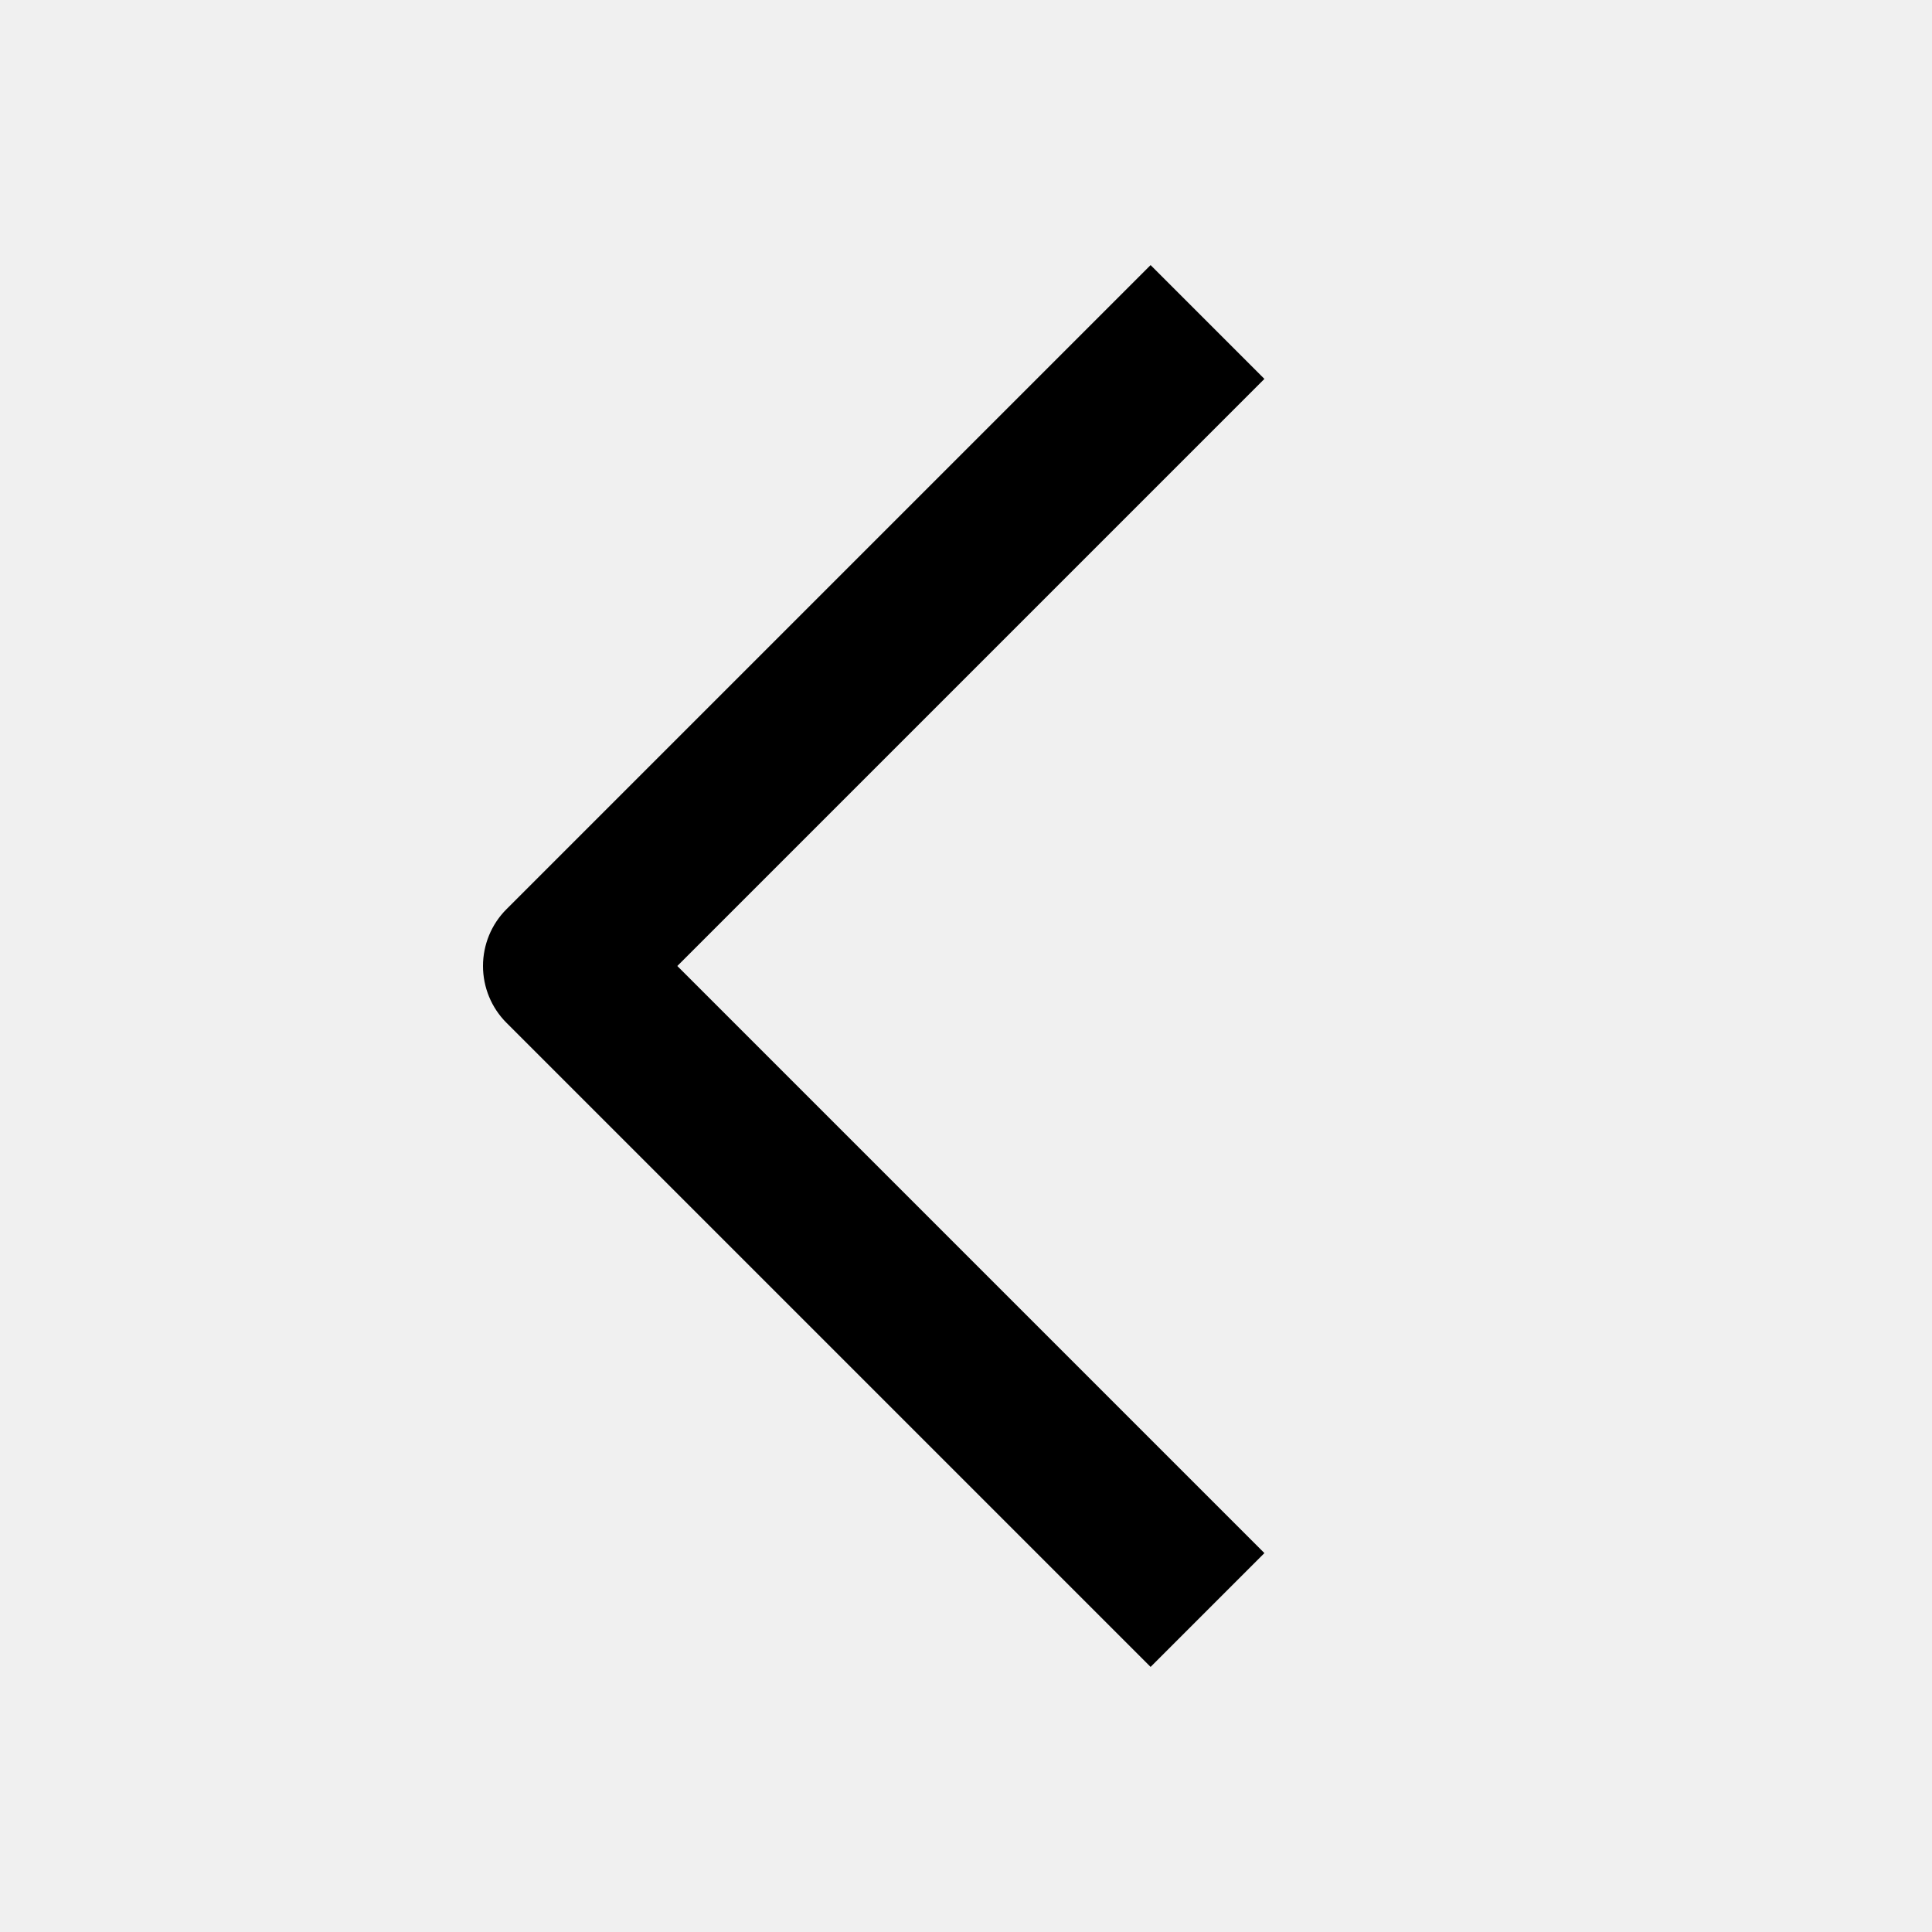
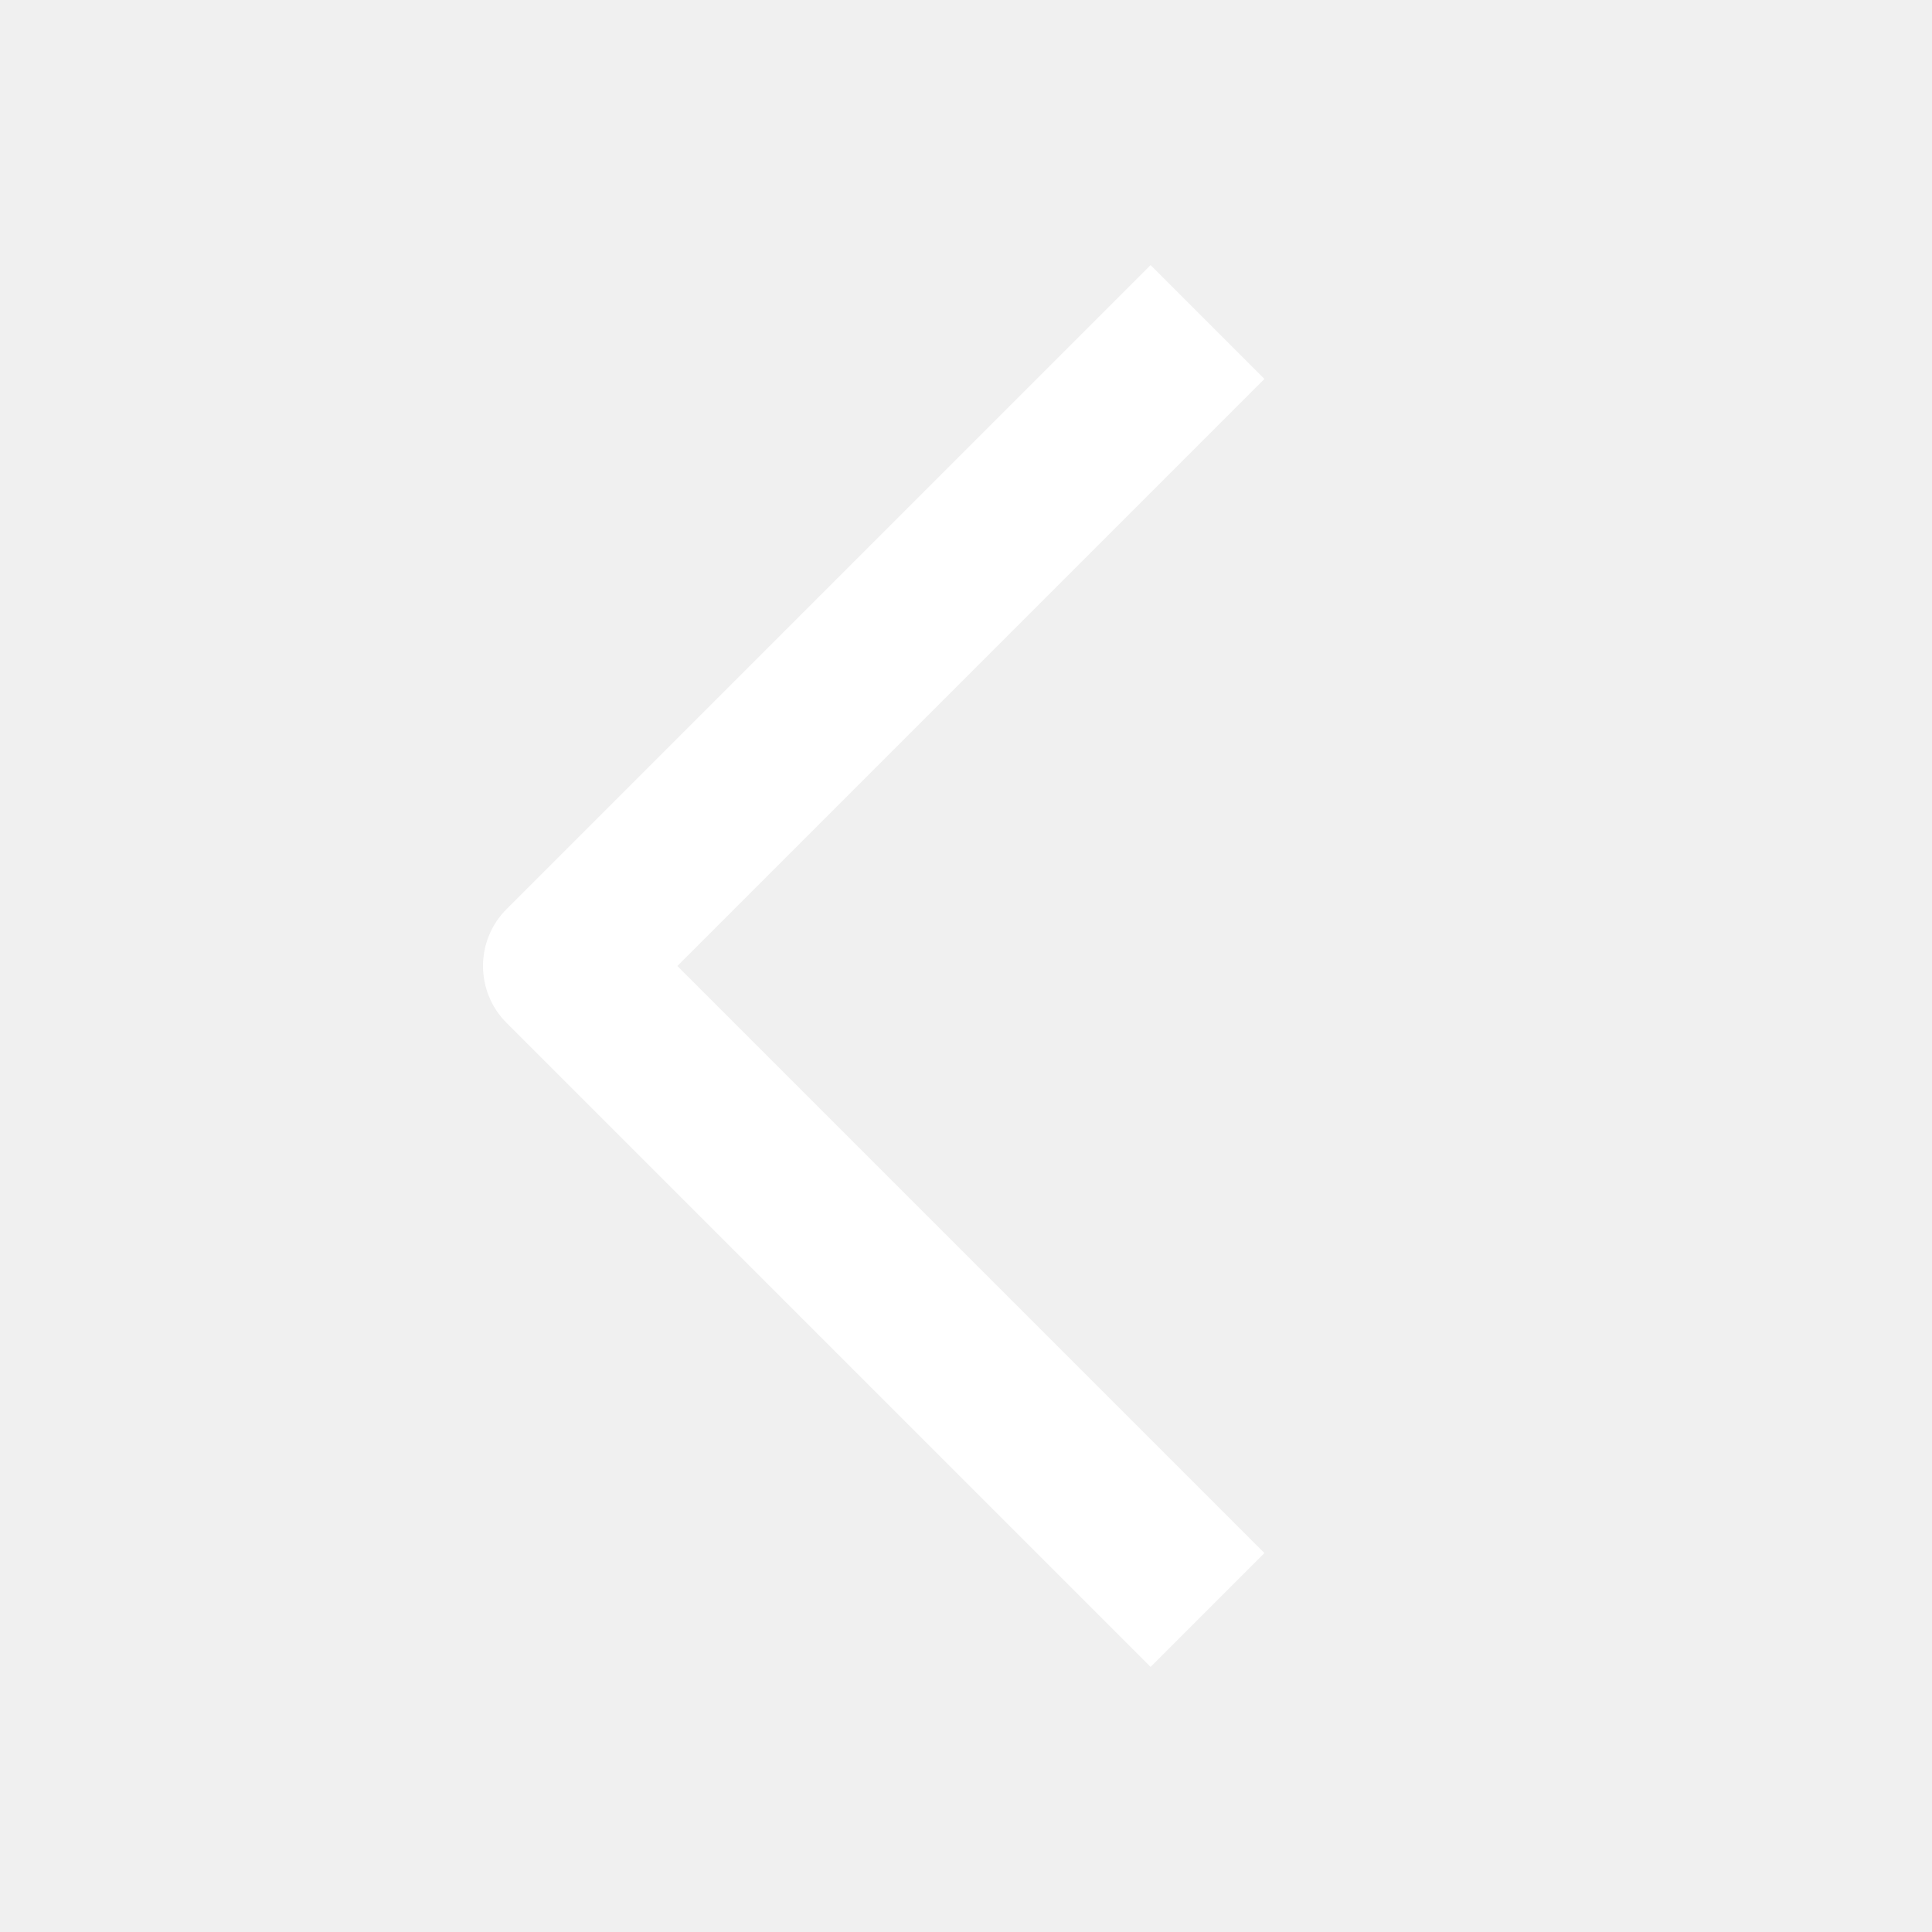
<svg xmlns="http://www.w3.org/2000/svg" fill="none" role="img" viewBox="0 0 24 24" width="24" height="24" data-icon="ChevronLeftStandard" aria-hidden="true">
-   <path fill-rule="evenodd" clip-rule="evenodd" d="M8.414 12L15.707 19.293L14.293 20.707L6.293 12.707C6.105 12.52 6 12.265 6 12C6 11.735 6.105 11.48 6.293 11.293L14.293 3.293L15.707 4.707L8.414 12Z" fill="currentColor" />
+   <path fill-rule="evenodd" clip-rule="evenodd" d="M8.414 12L15.707 19.293L14.293 20.707L6.293 12.707C6.105 12.52 6 12.265 6 12C6 11.735 6.105 11.48 6.293 11.293L14.293 3.293L15.707 4.707L8.414 12Z" fill="white" />
</svg>
